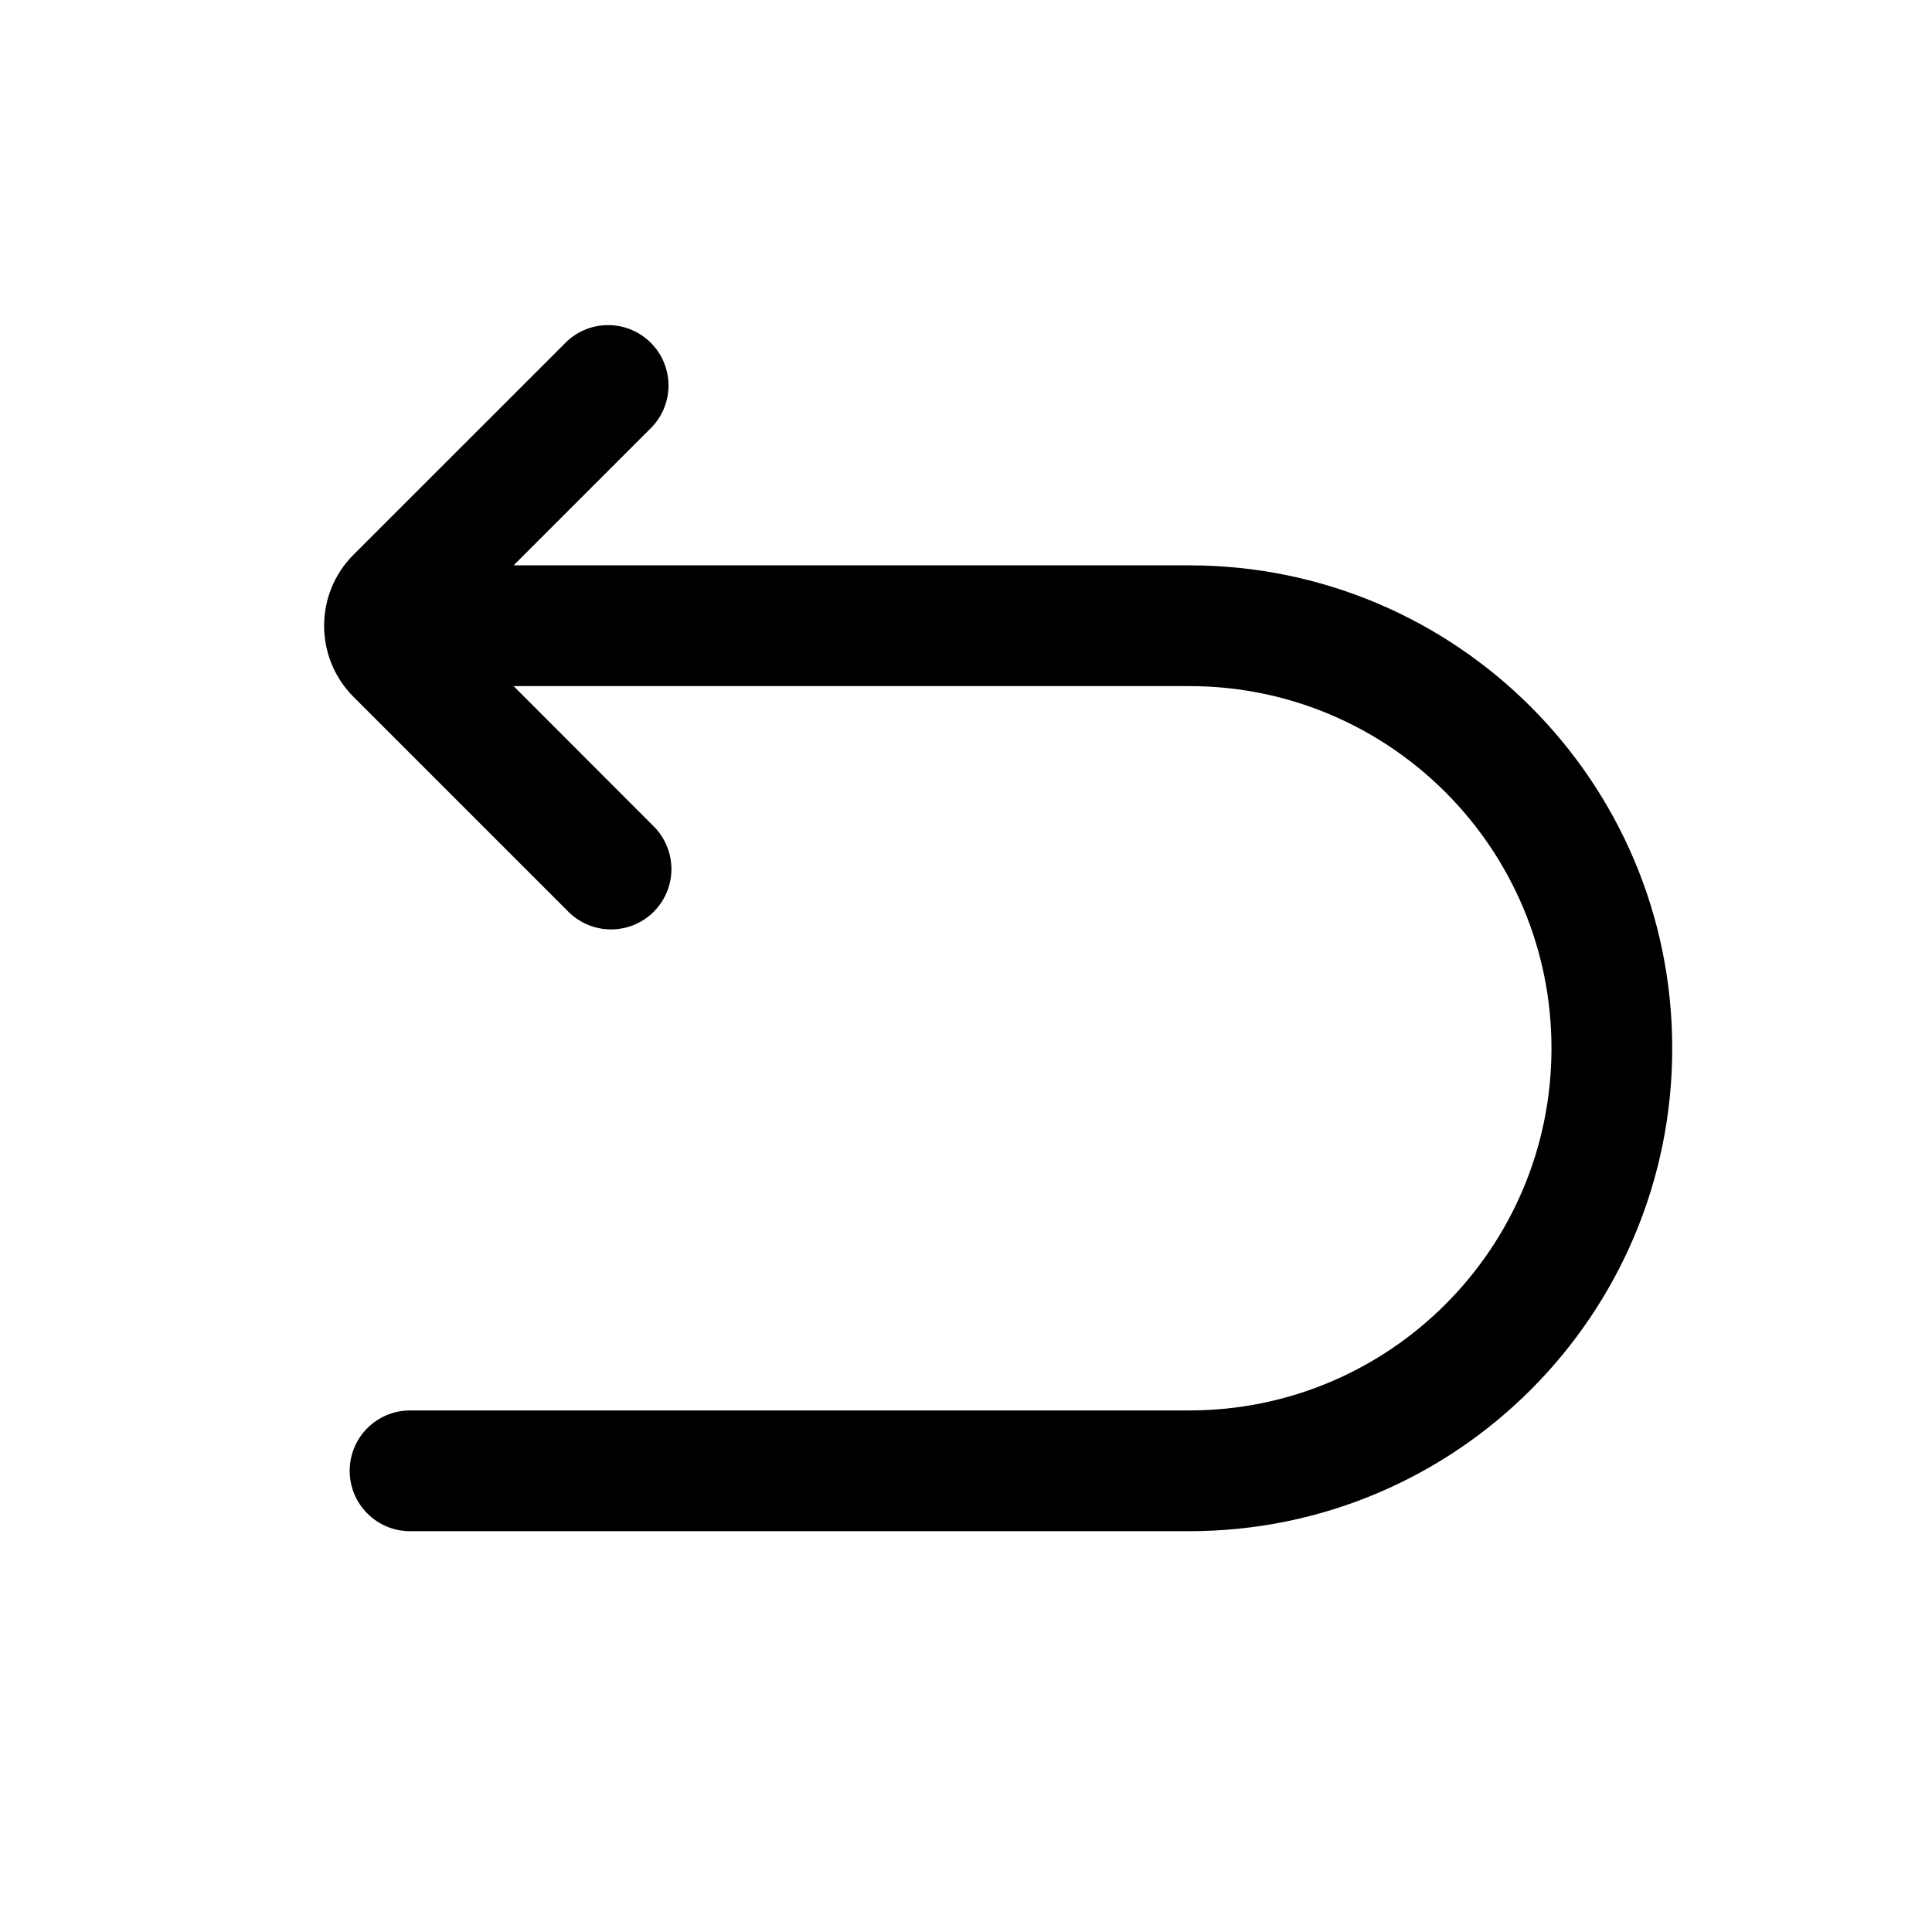
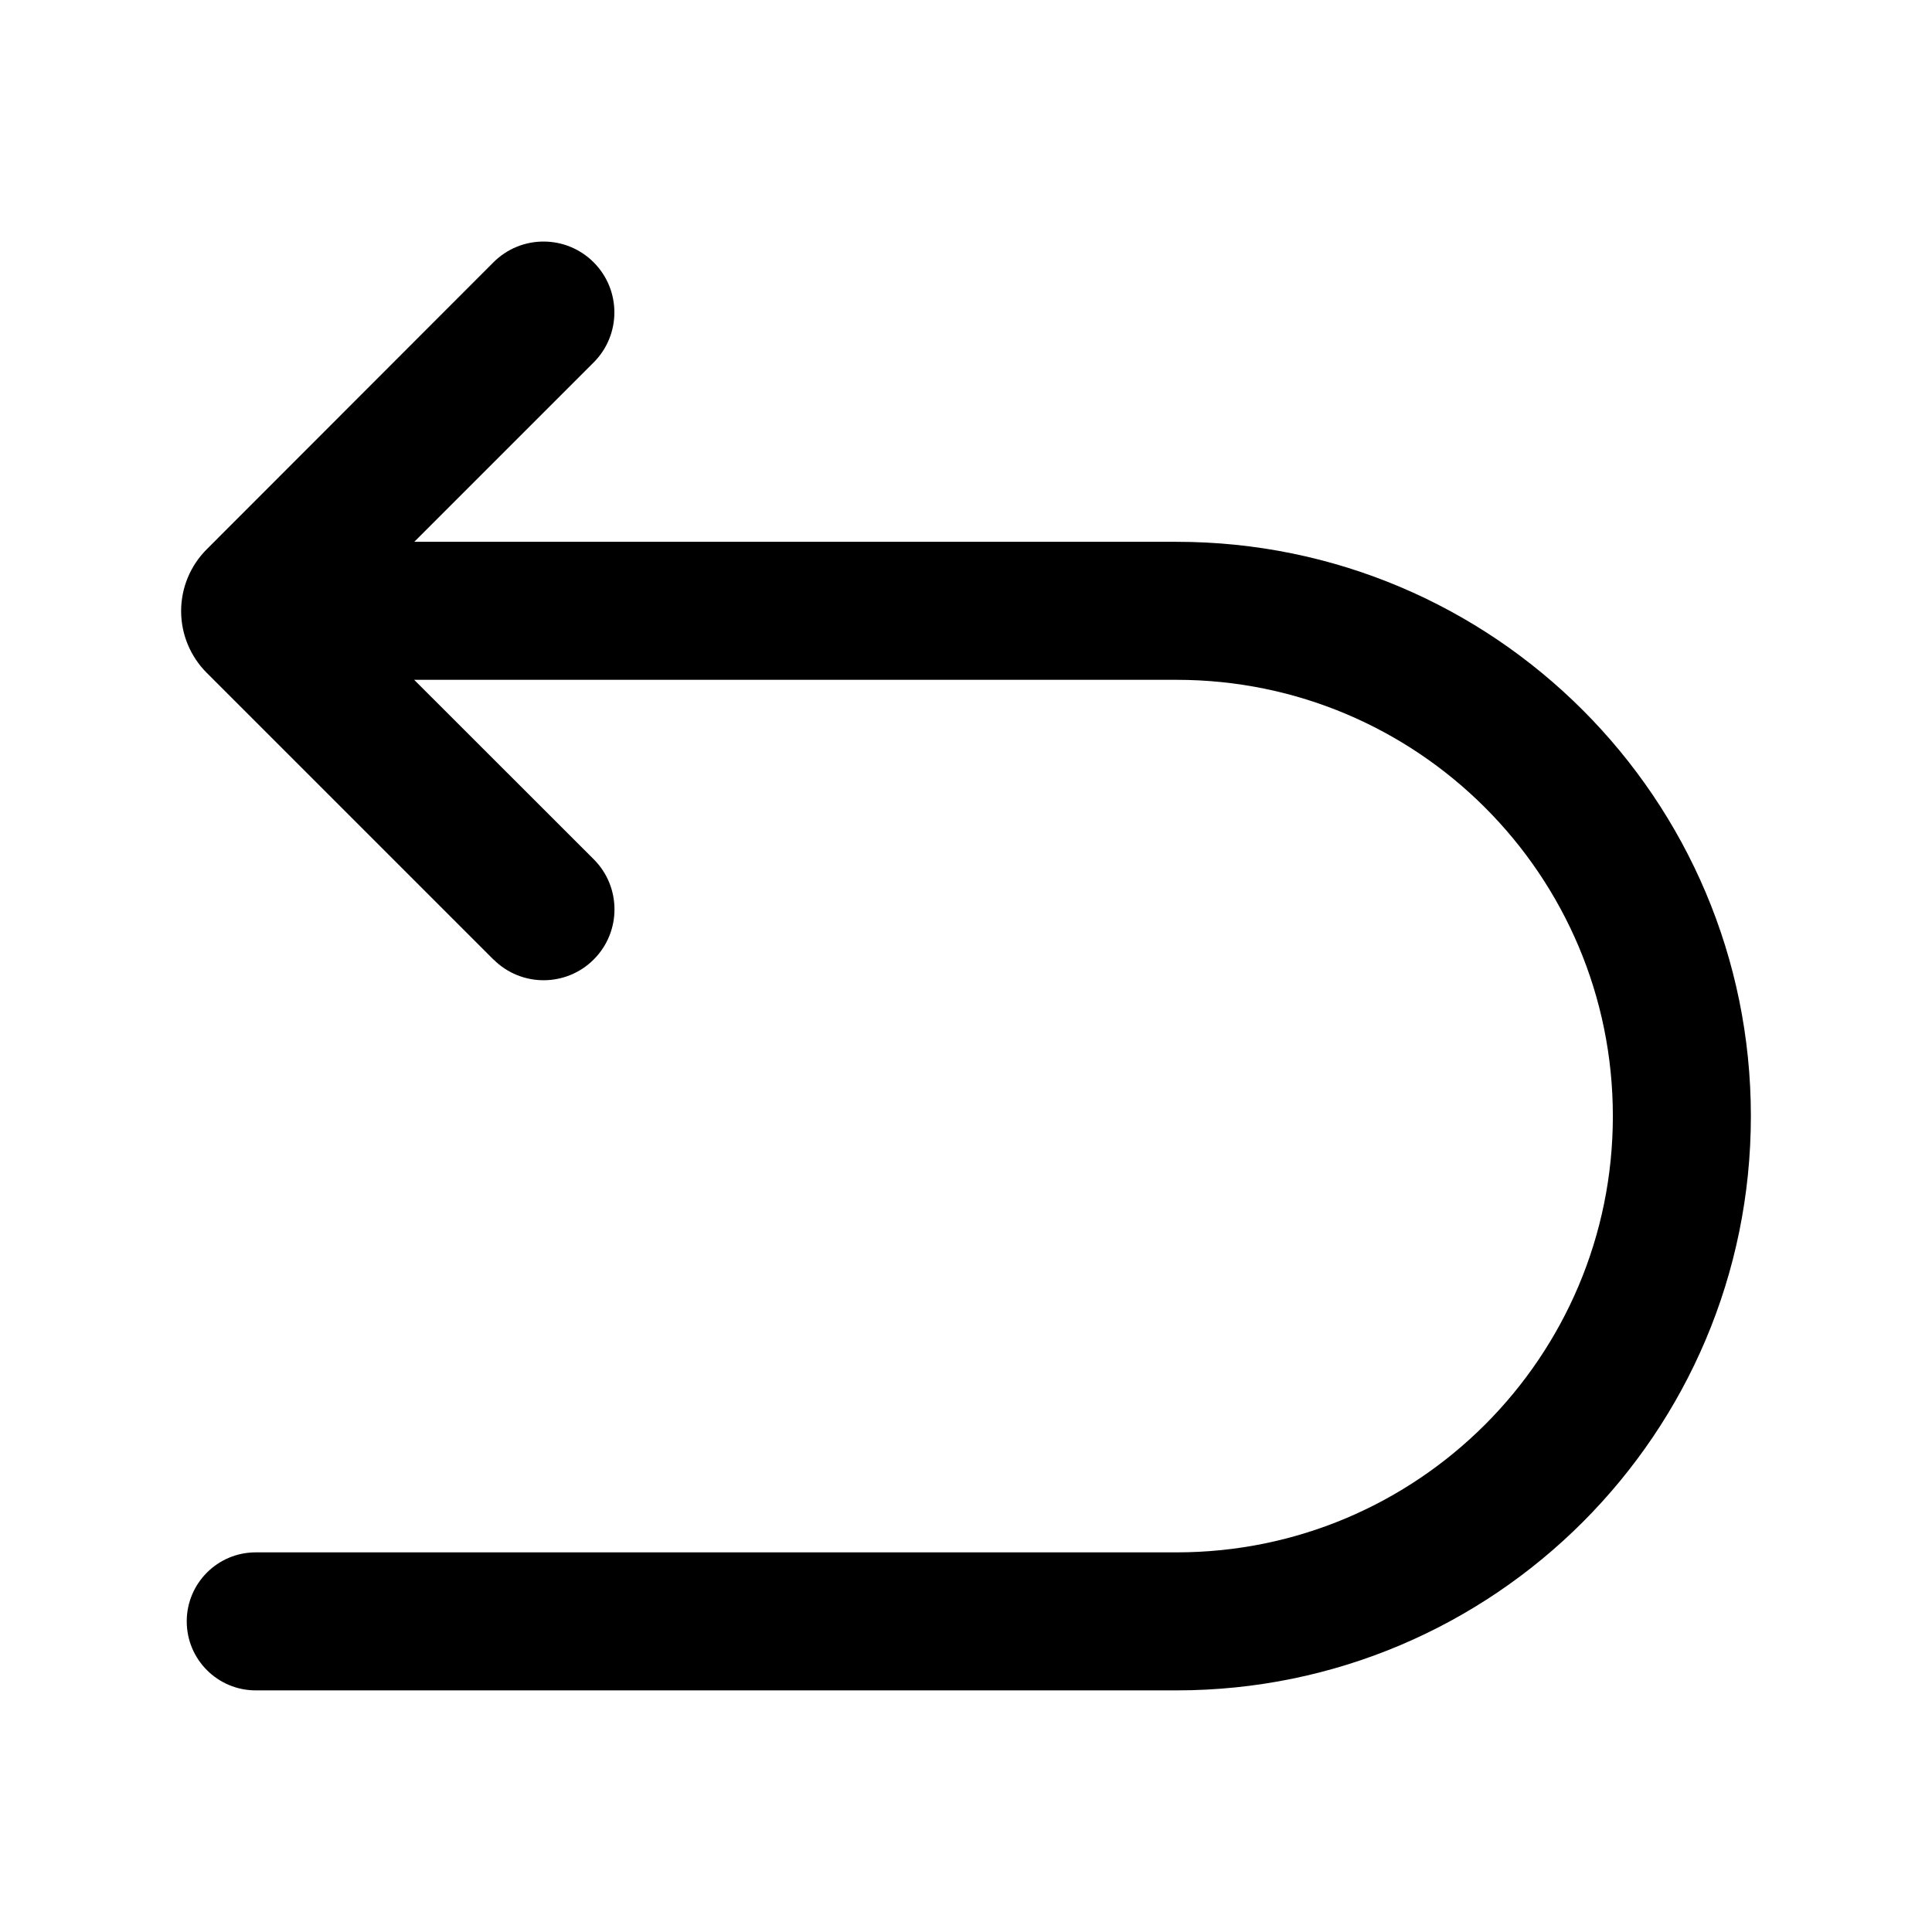
- <svg xmlns="http://www.w3.org/2000/svg" width="24" height="24" fill="currentColor" viewBox="0 0 24 24">
-   <path fill="#000" d="M7.042 11.307a.75.75 0 1 0 1.06-1.06L6.38 8.523h8.394a4.499 4.499 0 1 1 0 8.998h-9.68a.75.75 0 0 0 0 1.5h9.68a5.999 5.999 0 0 0 0-11.998H6.38L8.103 5.3a.75.75 0 0 0-1.06-1.06L4.392 6.89a1.25 1.25 0 0 0 0 1.767l2.65 2.65Z" />
+ <svg xmlns="http://www.w3.org/2000/svg" width="16" height="16" fill="currentColor" viewBox="0 0 16 16">
+   <path fill="#000" d="M4.087 7.946a.586.586 0 1 0 .83-.83L3.43 5.63h6.314a3.613 3.613 0 1 1 0 7.226H2.118a.571.571 0 1 0 0 1.143h7.626a4.756 4.756 0 0 0 0-9.512H3.431l1.485-1.485a.586.586 0 0 0-.829-.83L1.712 4.549a.723.723 0 0 0 0 1.023l2.375 2.375Z" />
</svg>
